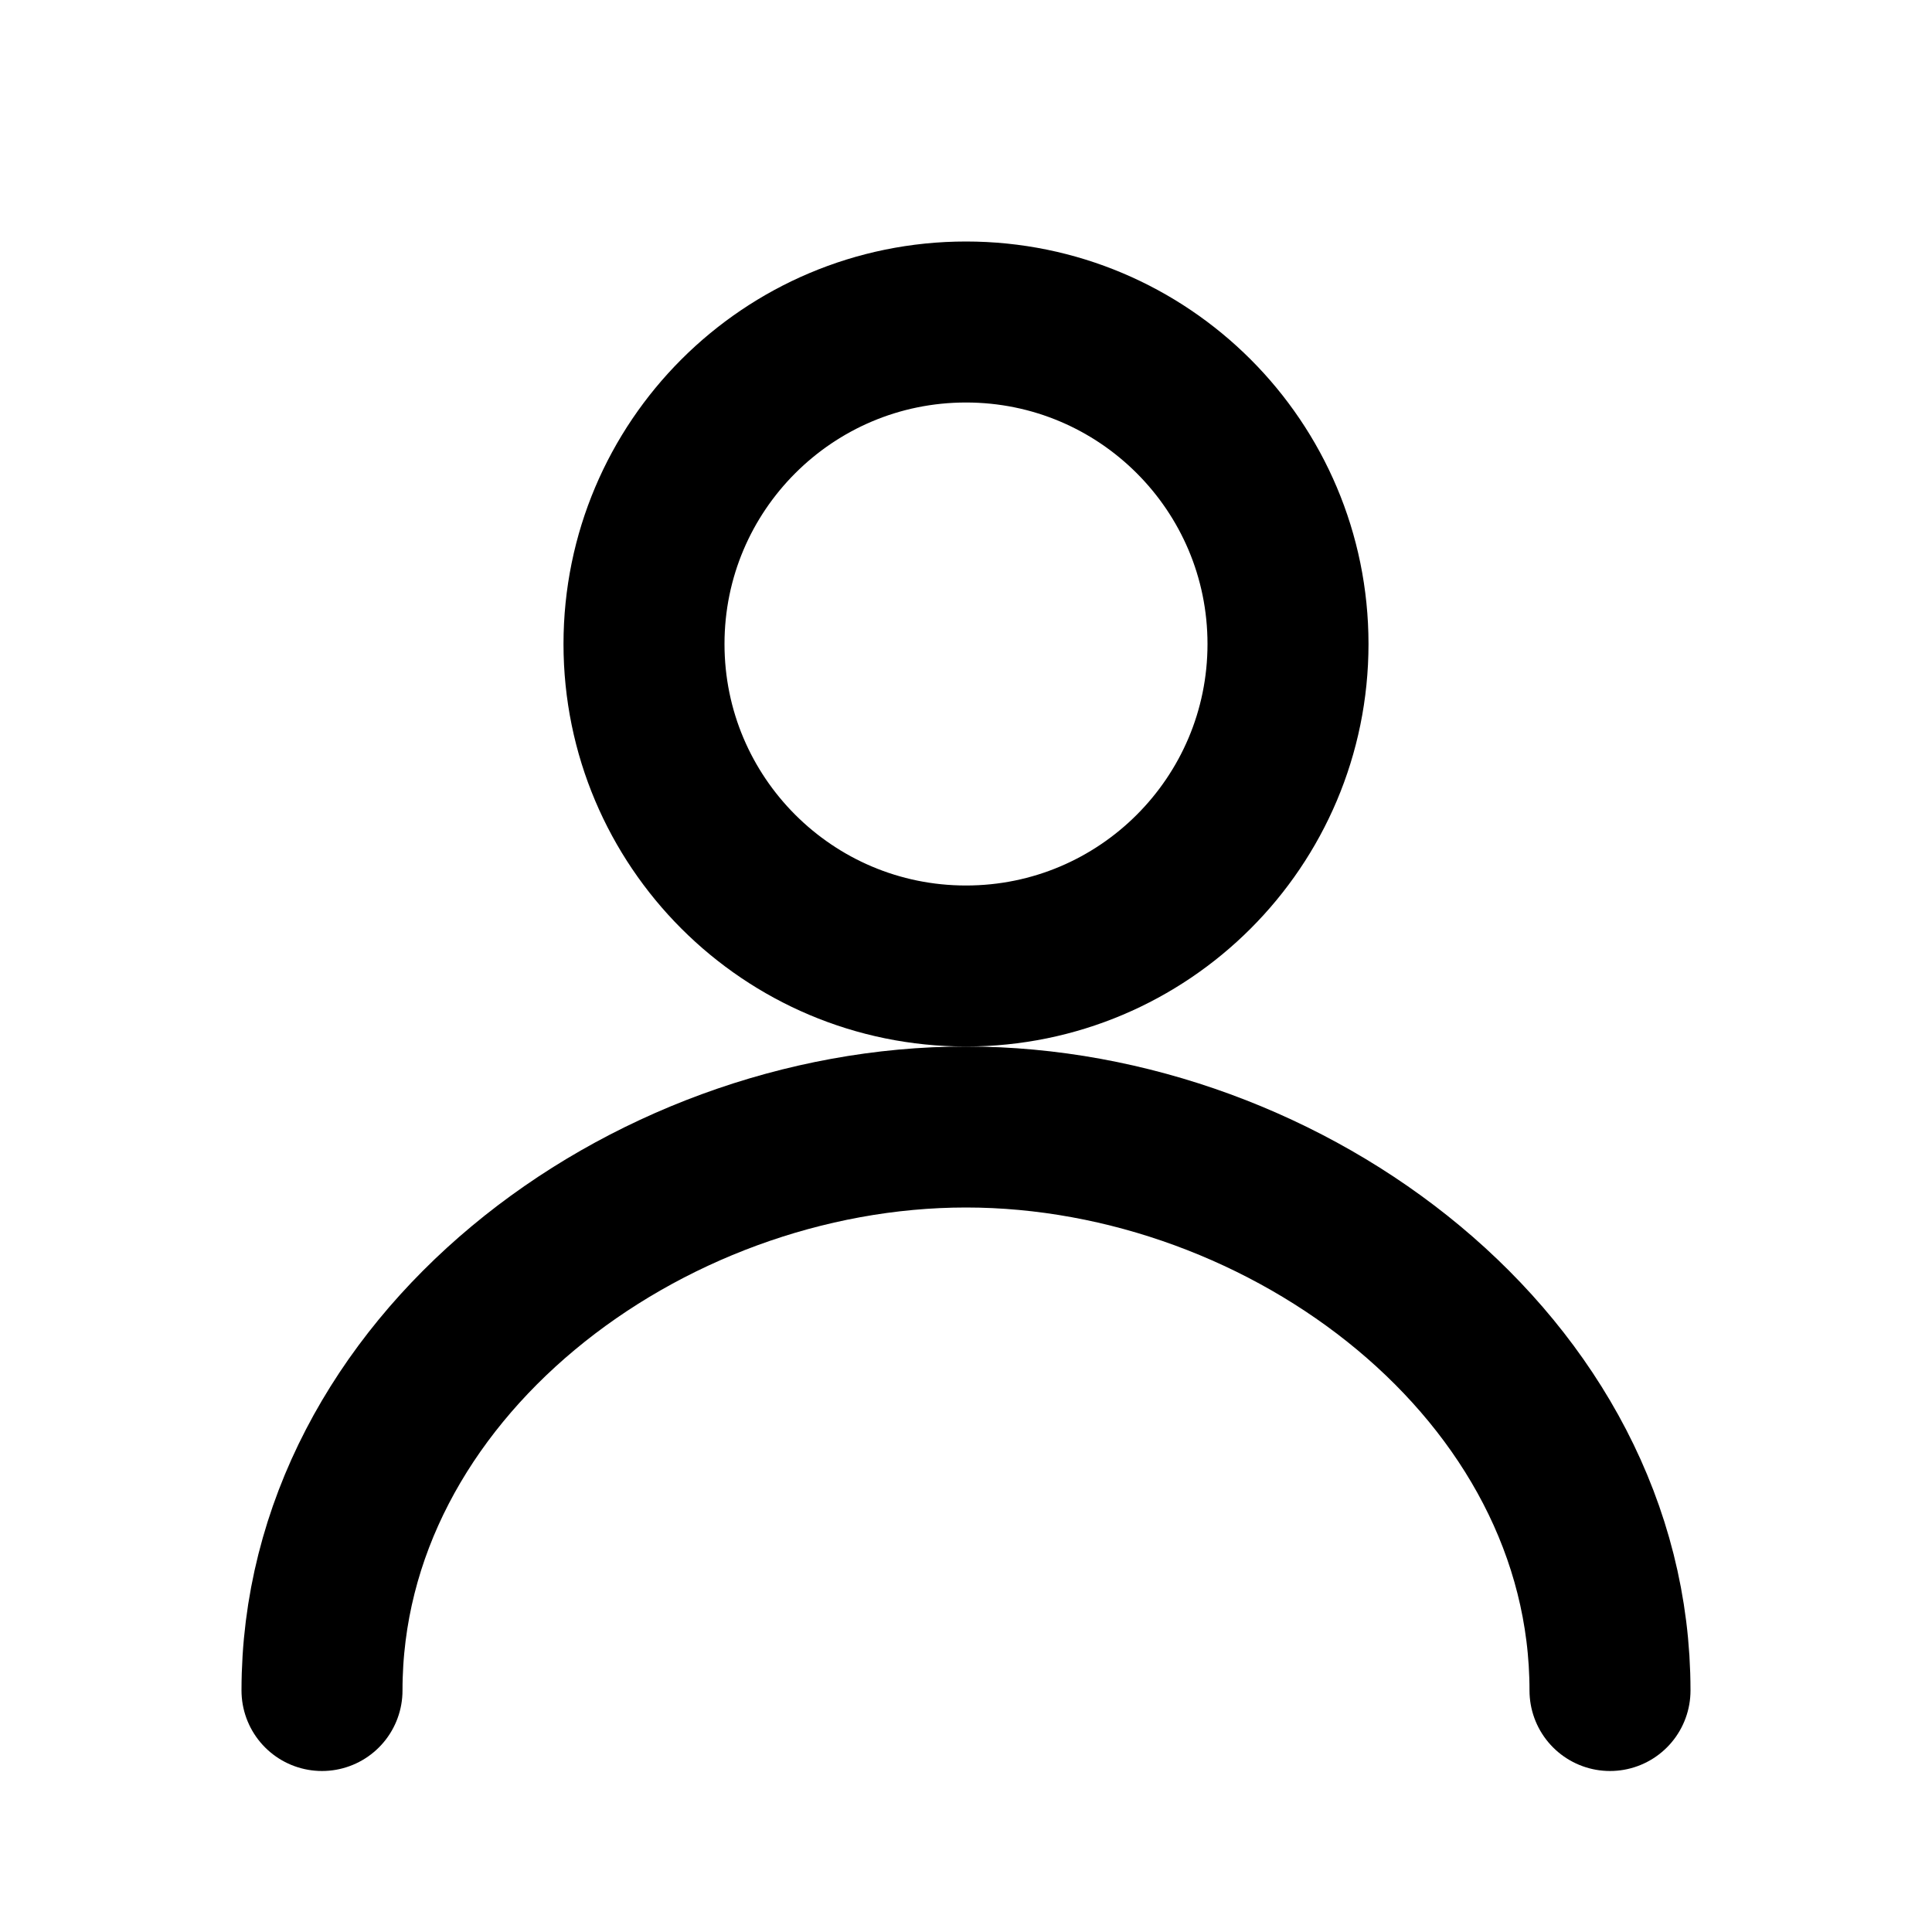
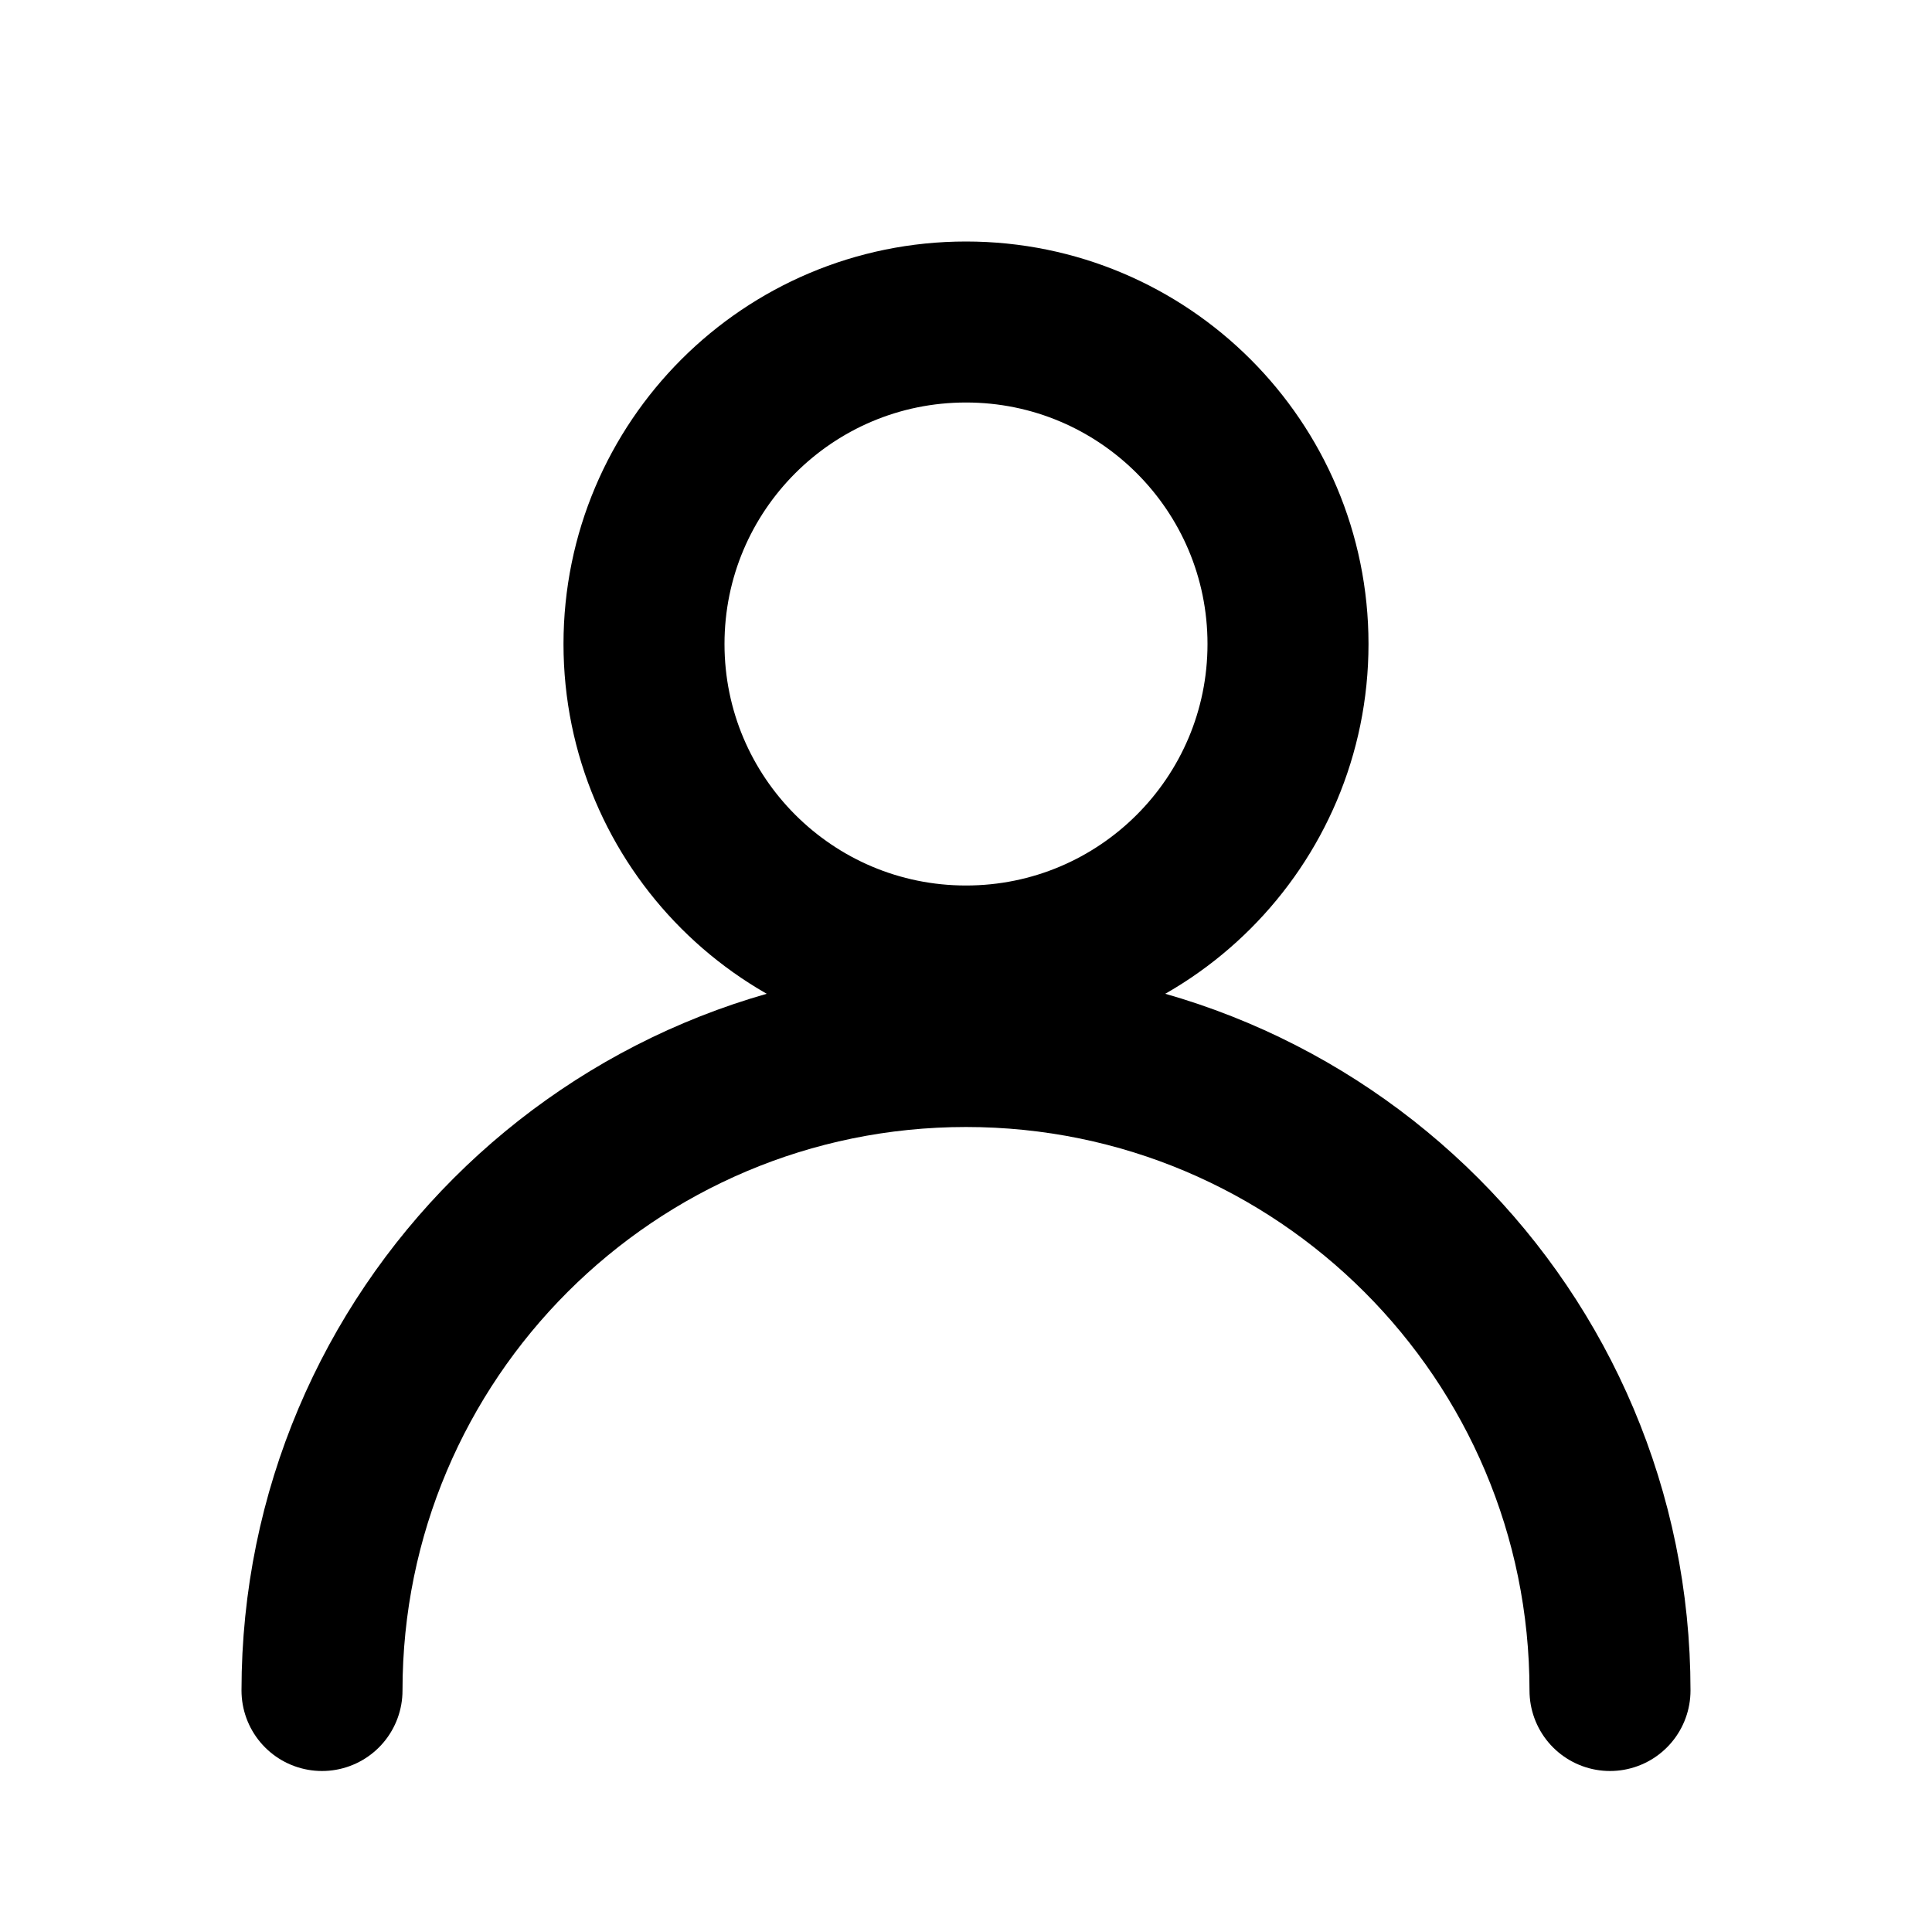
<svg xmlns="http://www.w3.org/2000/svg" viewBox="0 0 24 24" fill="none" stroke="currentColor" stroke-width="2" stroke-linecap="round" stroke-linejoin="round">
  <circle cx="12" cy="8" r="4" />
-   <path d="M4 21c0-4 4-7 8-7s8 3 8 7" />
+   <path d="M4 21a8 8 0 0 1 16 0" />
</svg>
